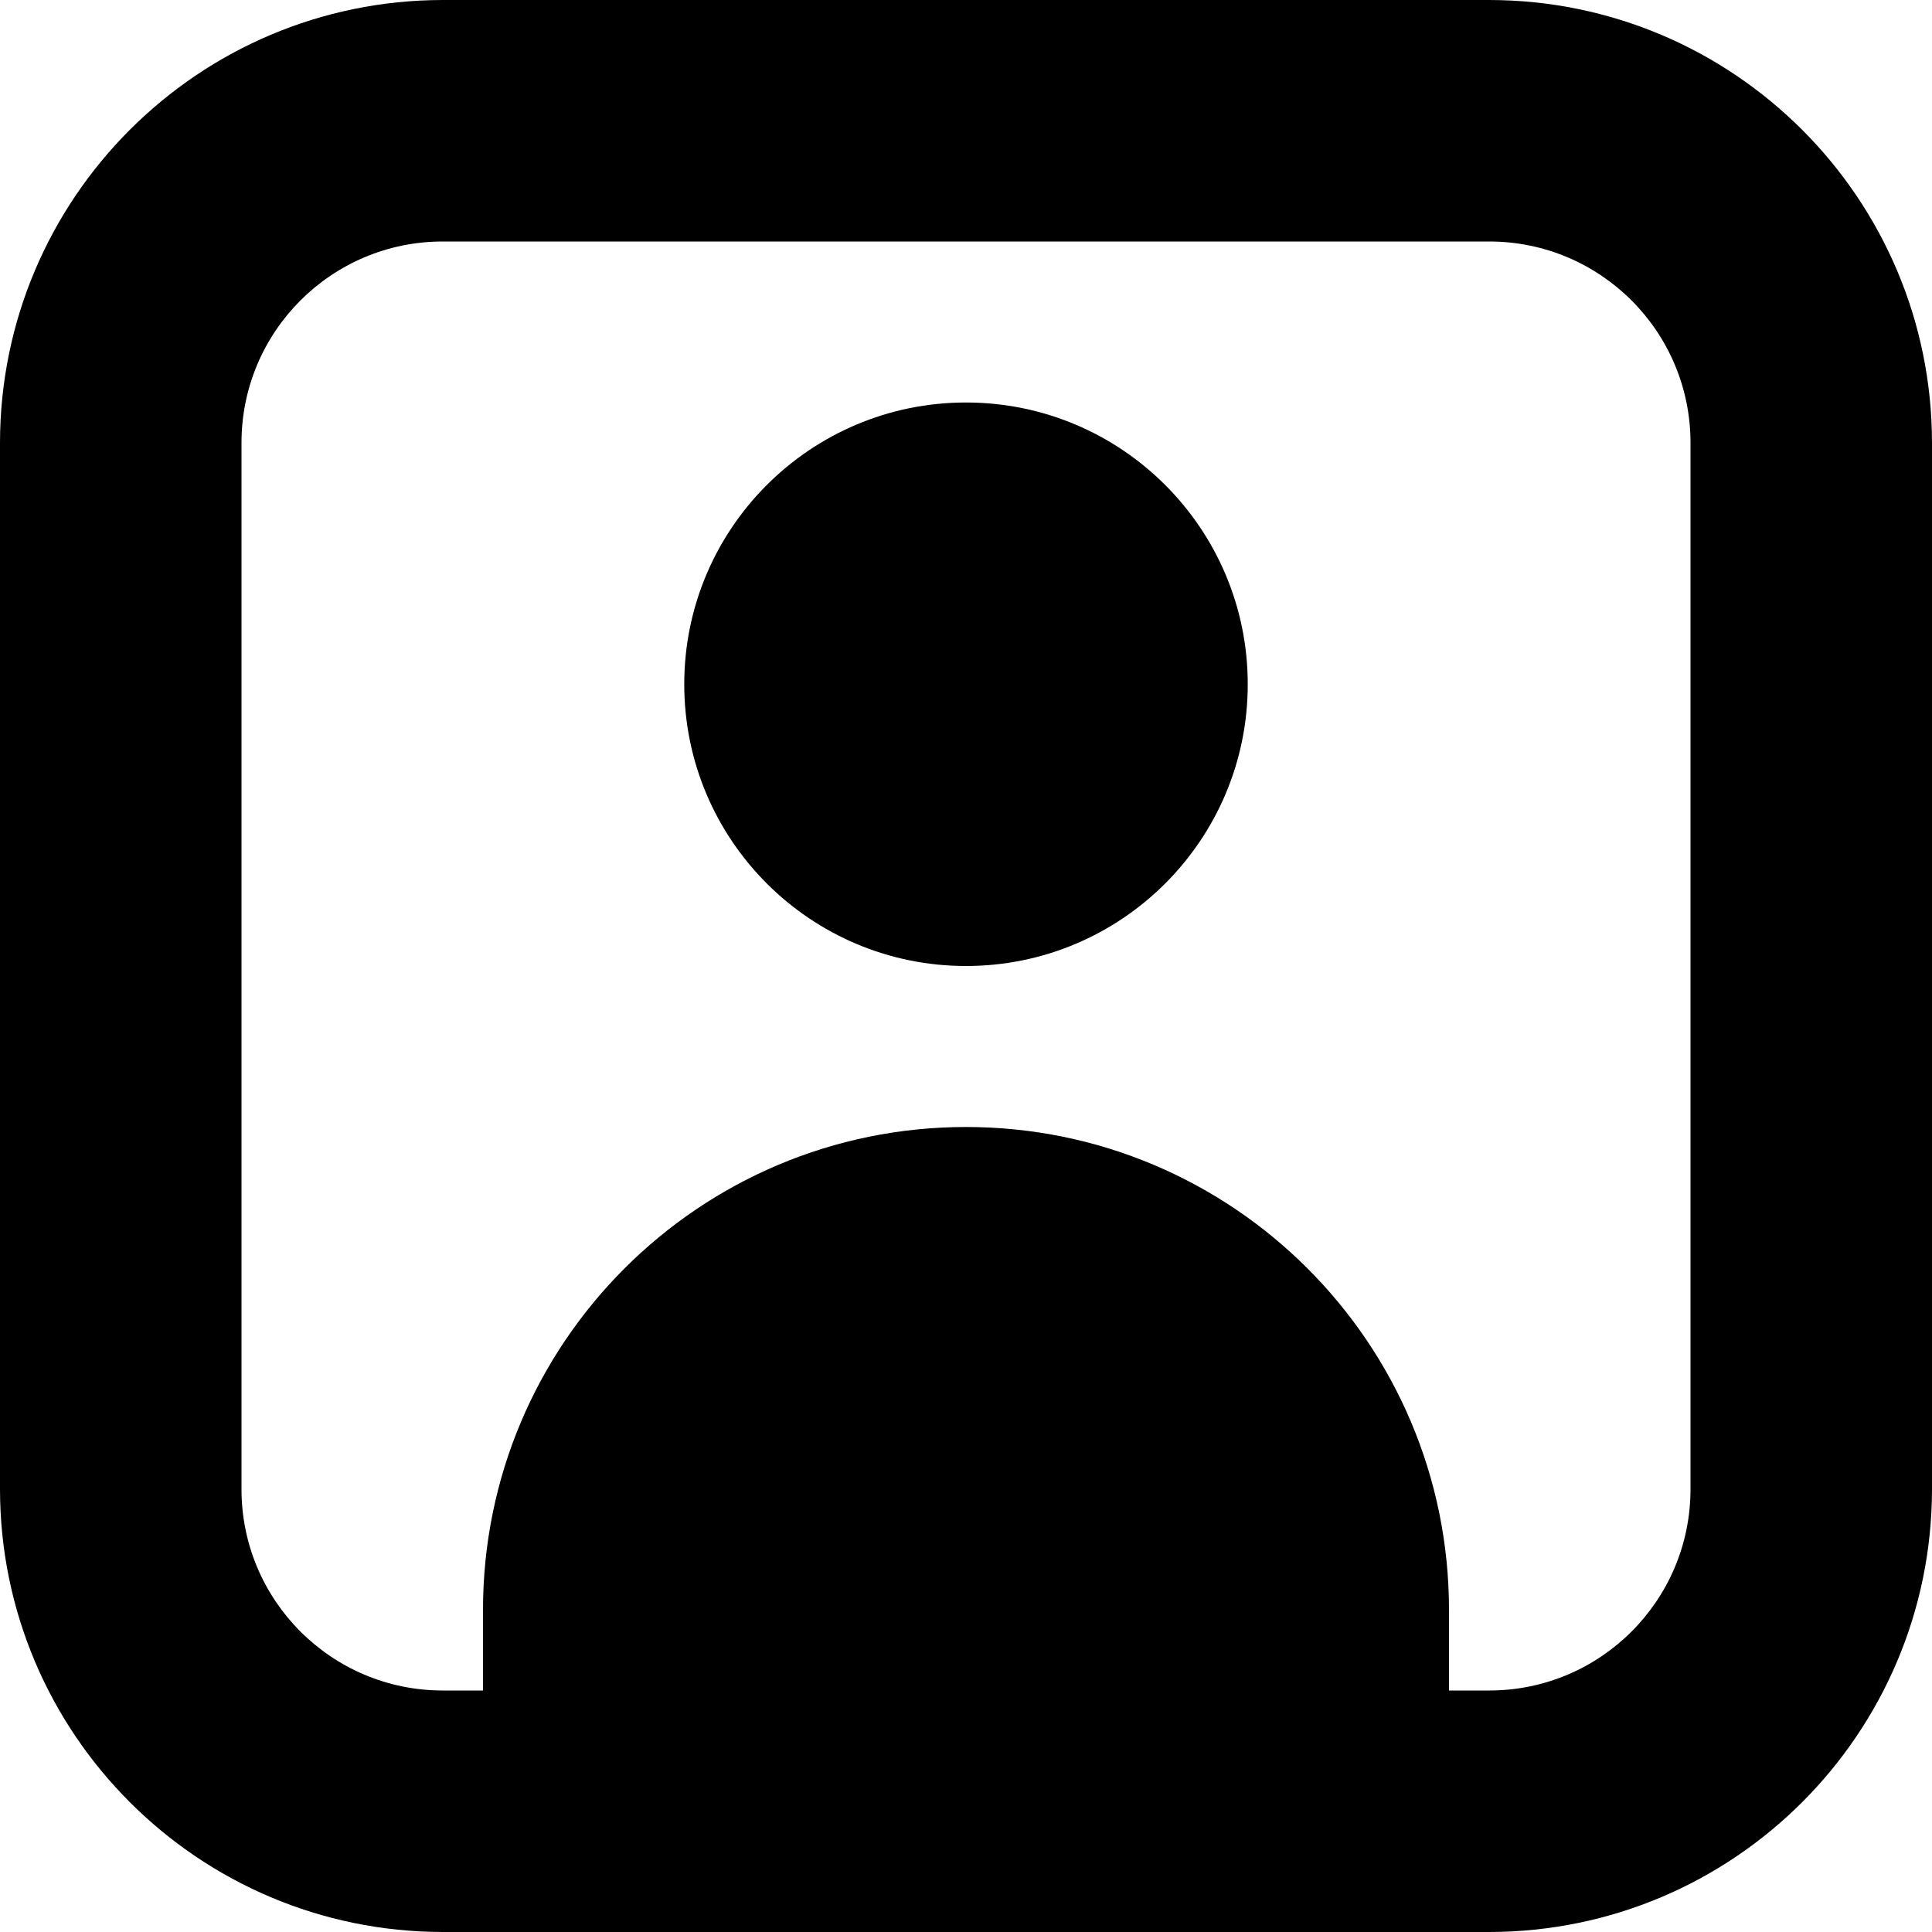
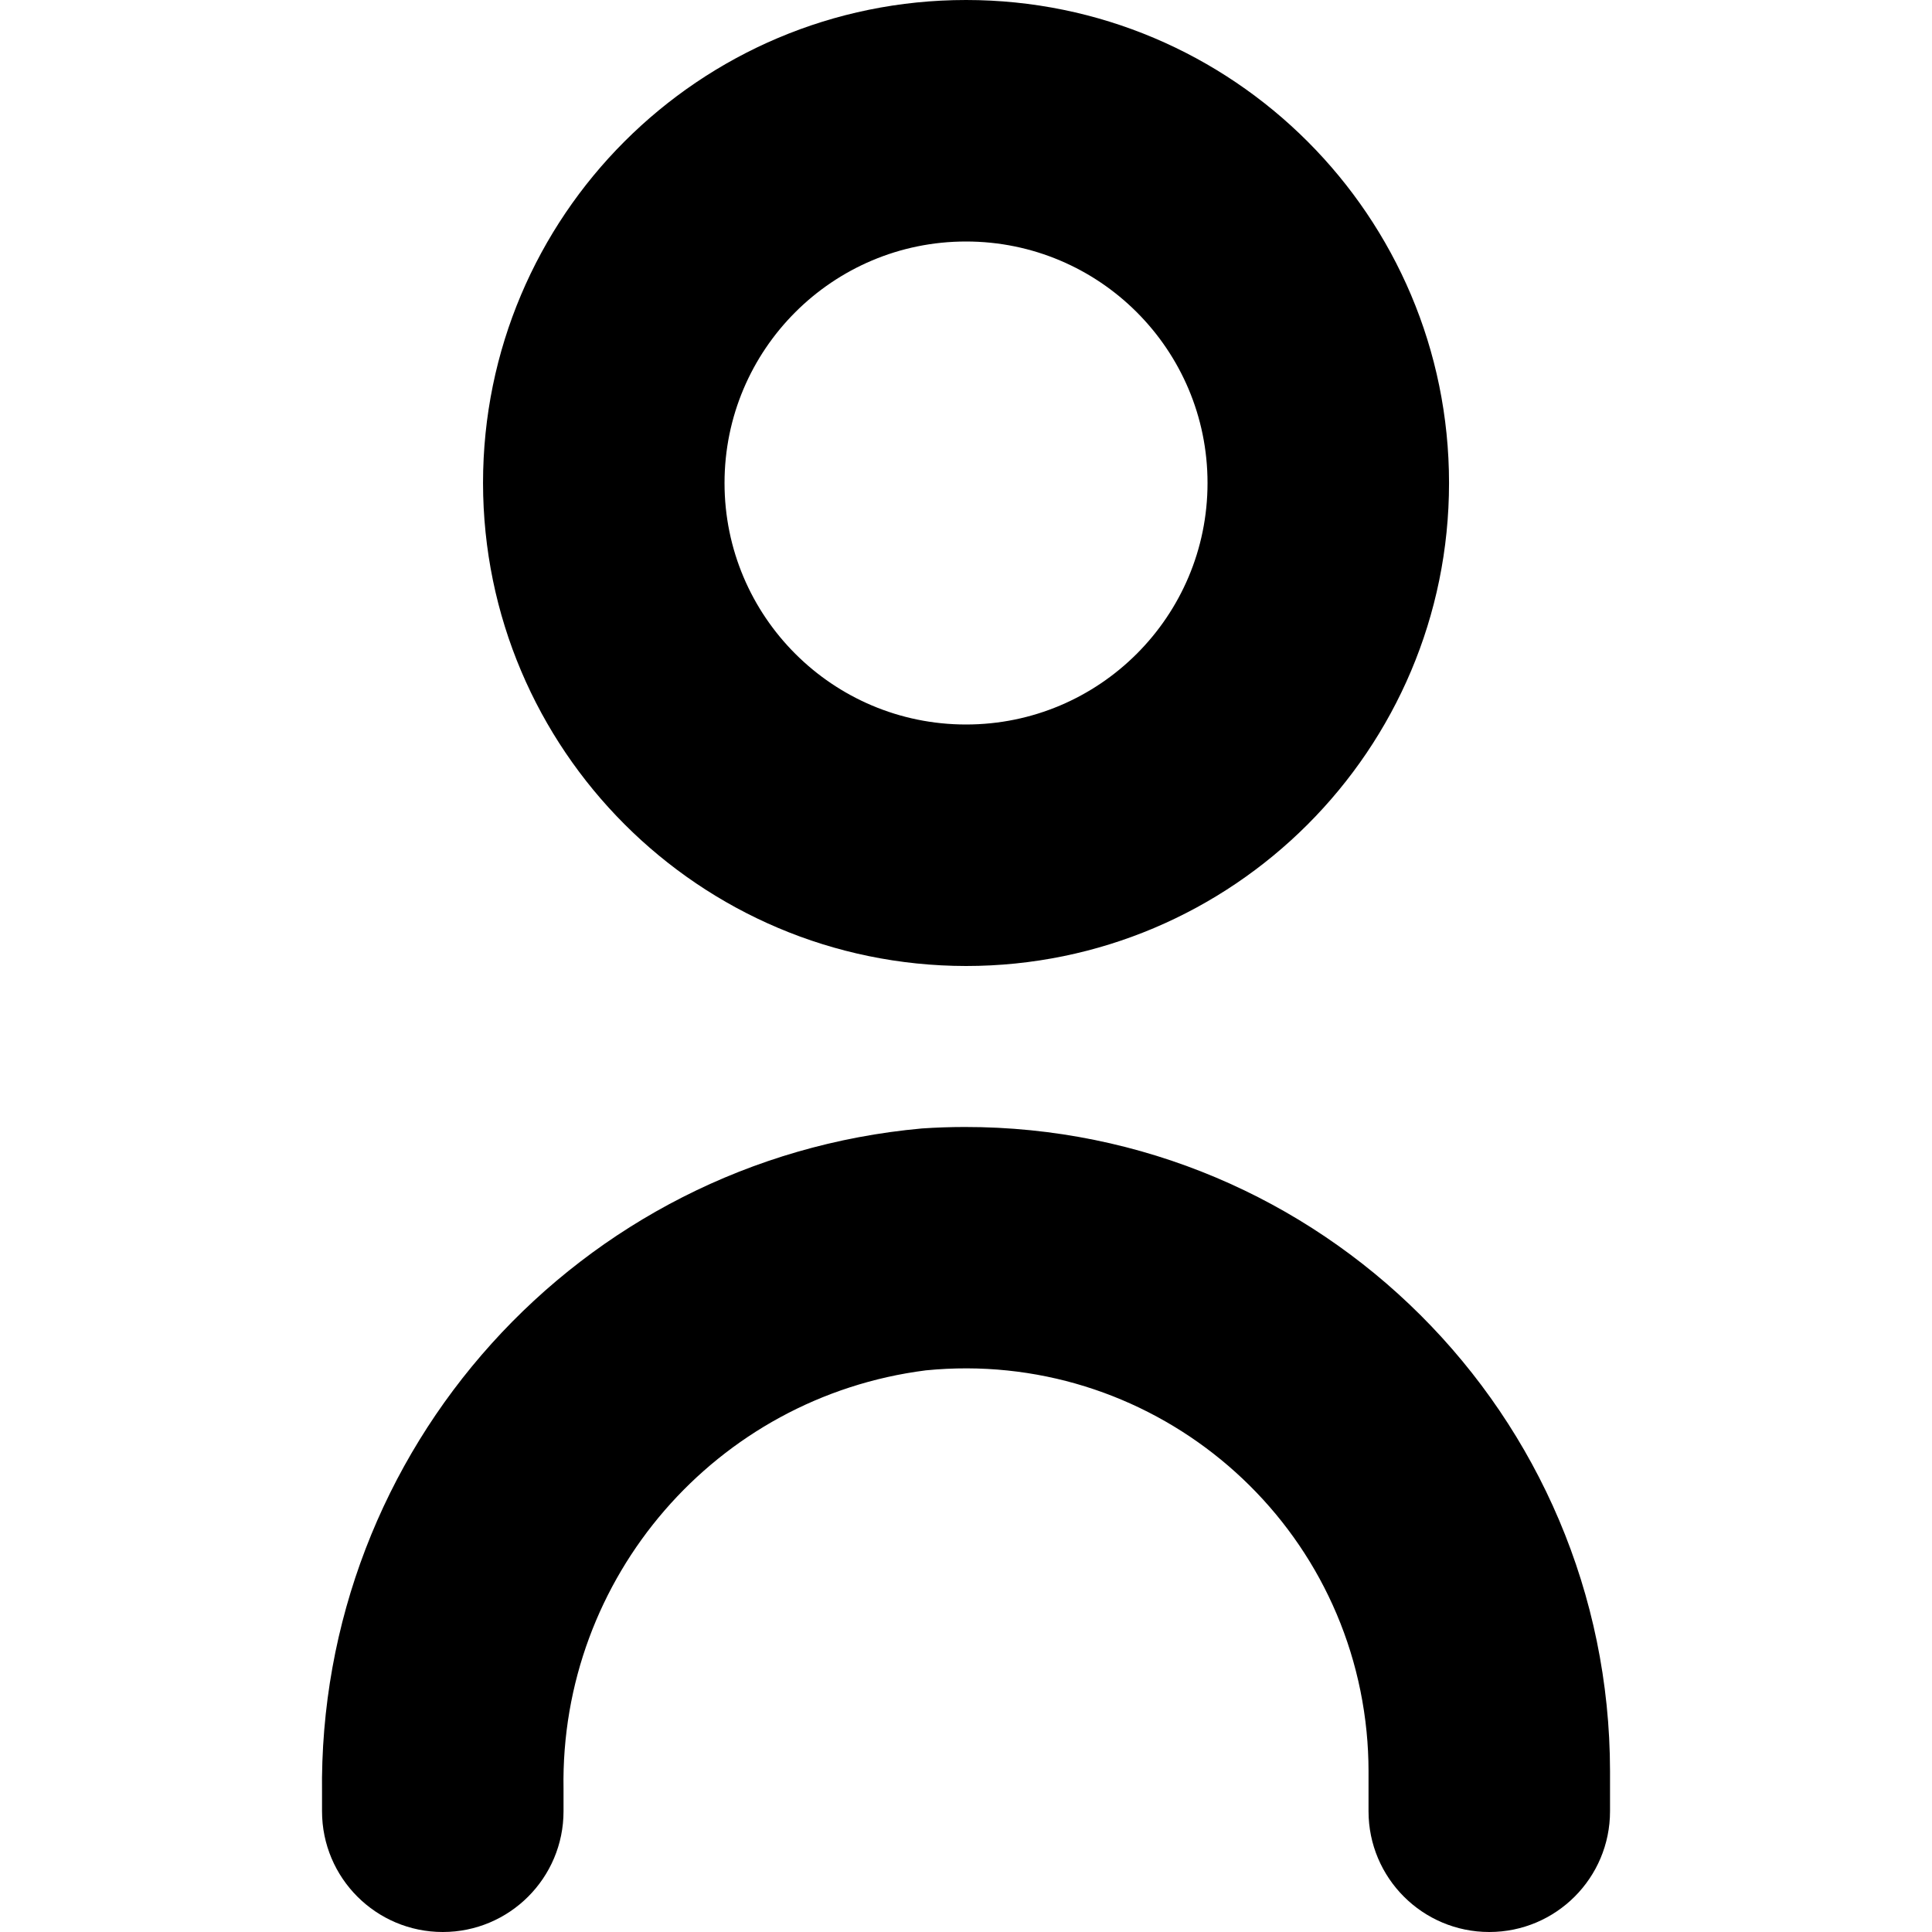
- <svg xmlns="http://www.w3.org/2000/svg" id="Bold" viewBox="0 0 24 24" width="512" height="512">
-   <path d="M18.5,0H5.5A5.506,5.506,0,0,0,0,5.5v13A5.506,5.506,0,0,0,5.5,24h13A5.506,5.506,0,0,0,24,18.5V5.5A5.506,5.506,0,0,0,18.5,0ZM21,18.5A2.5,2.5,0,0,1,18.5,21H18V20A6,6,0,0,0,6,20v1H5.5A2.5,2.5,0,0,1,3,18.5V5.5A2.5,2.5,0,0,1,5.5,3h13A2.5,2.5,0,0,1,21,5.5Z" />
-   <circle cx="12" cy="8.5" r="3.5" />
+ <svg xmlns="http://www.w3.org/2000/svg" version="1.1" id="Capa_1" x="0px" y="0px" viewBox="0 0 512 512" style="enable-background:new 0 0 512 512;" xml:space="preserve" width="512" height="512">
+   <g>
+     <path d="M244.317,299.051c-90.917,8.218-160.183,85.041-158.976,176.32V480c0,17.673,14.327,32,32,32l0,0c17.673,0,32-14.327,32-32   v-5.909c-0.962-56.045,40.398-103.838,96-110.933c58.693-5.82,110.992,37.042,116.812,95.735c0.344,3.47,0.518,6.954,0.521,10.441   V480c0,17.673,14.327,32,32,32l0,0c17.673,0,32-14.327,32-32v-10.667c-0.104-94.363-76.685-170.774-171.047-170.67   C251.854,298.668,248.082,298.797,244.317,299.051z" />
+     <path d="M256.008,256c70.692,0,128-57.308,128-128S326.7,0,256.008,0s-128,57.308-128,128   C128.078,198.663,185.345,255.929,256.008,256z M256.008,64c35.346,0,64,28.654,64,64s-28.654,64-64,64s-64-28.654-64-64   S220.662,64,256.008,64z" />
+   </g>
</svg>
